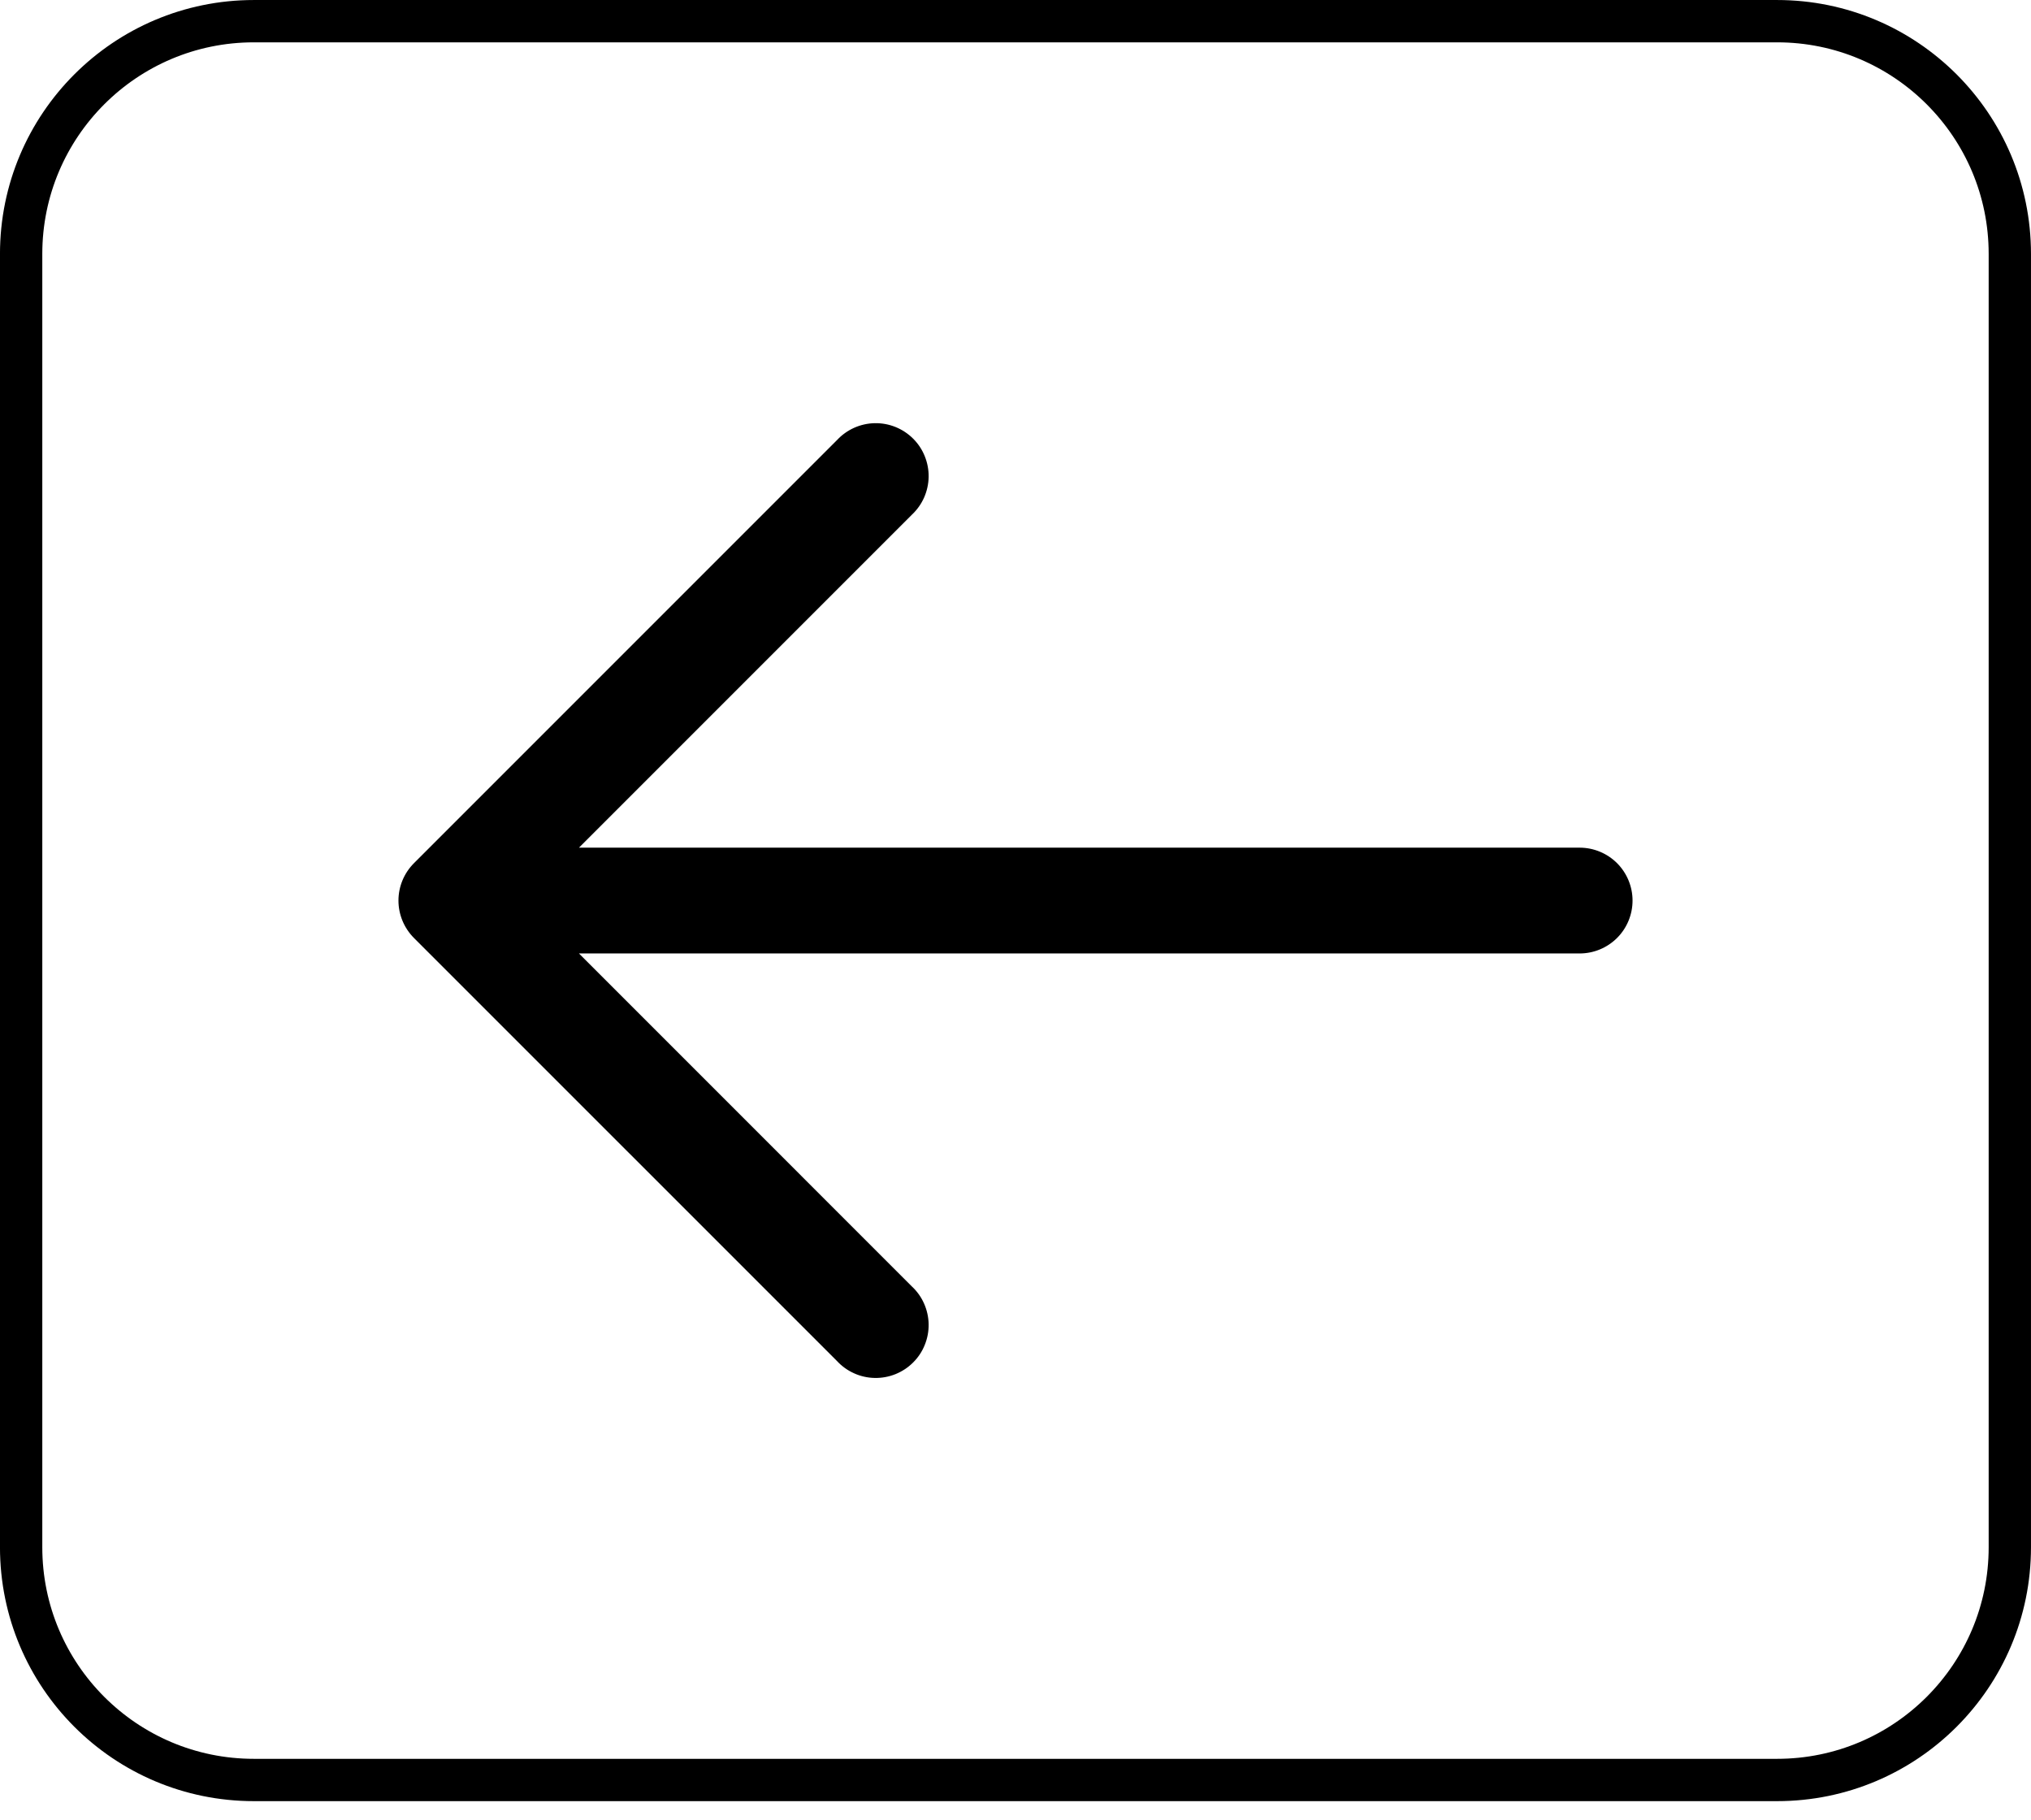
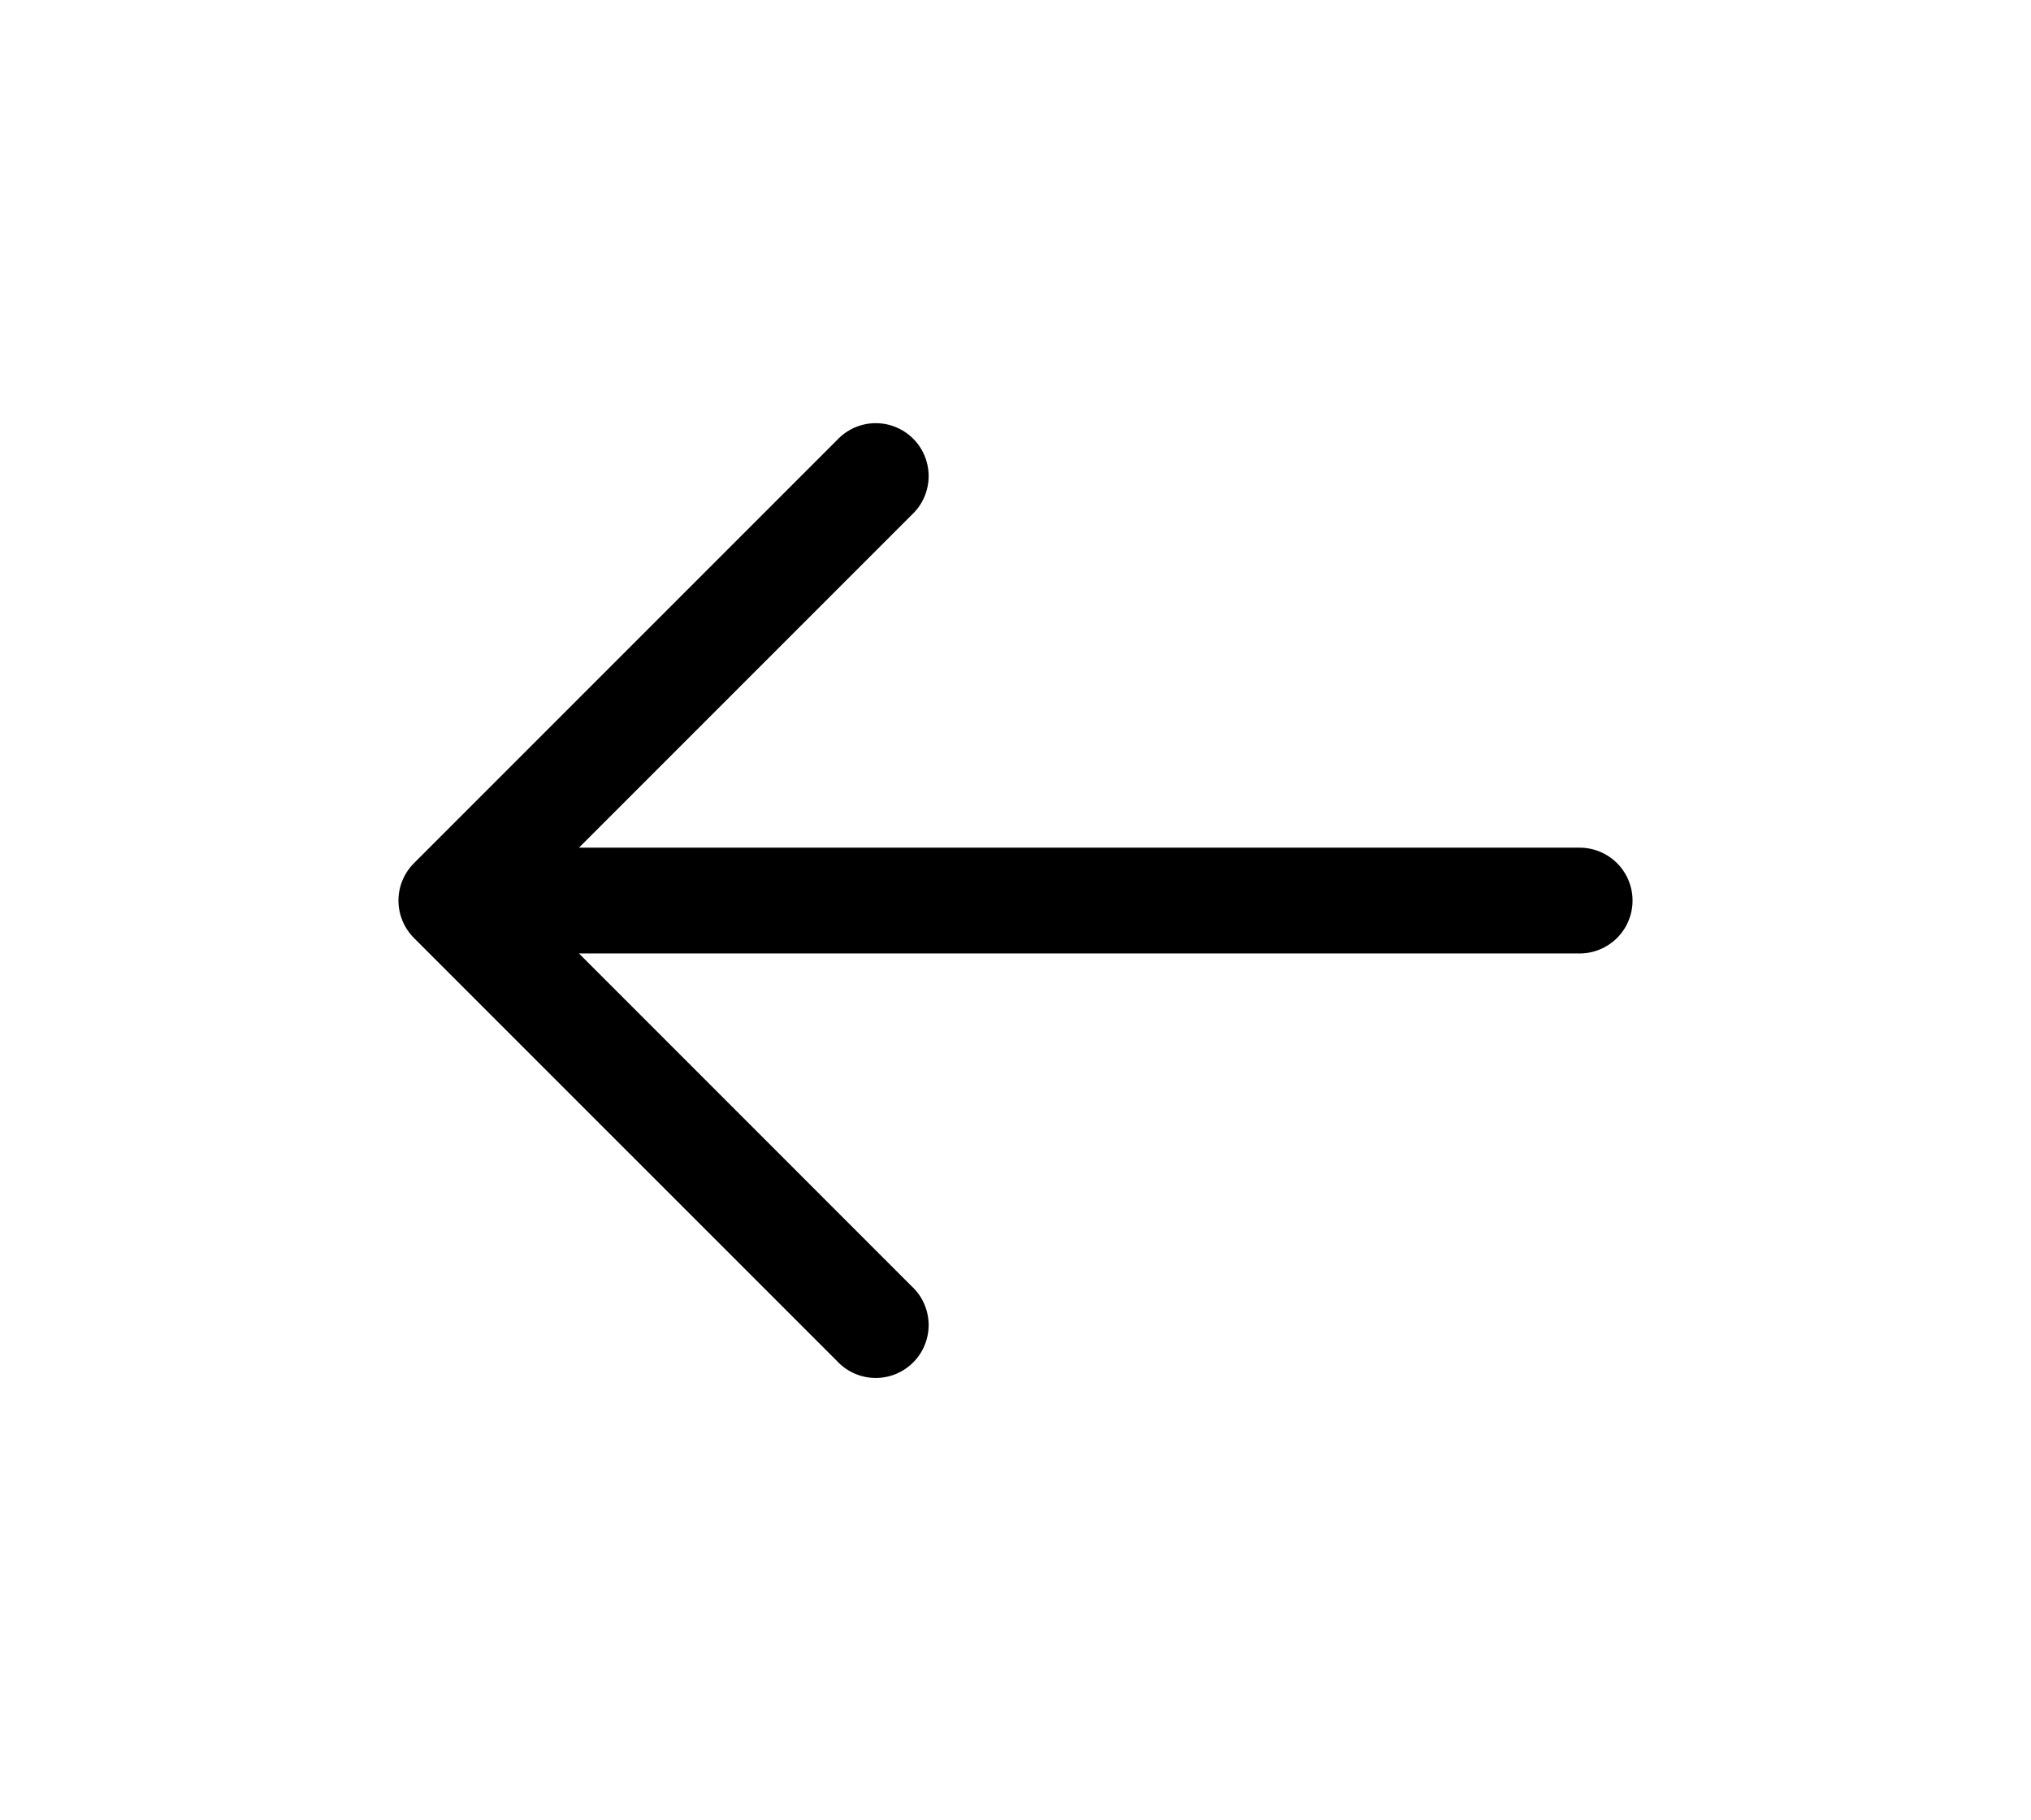
<svg xmlns="http://www.w3.org/2000/svg" width="48" height="43" viewBox="0 0 48 43" fill="none">
-   <rect x="0.5" y="42.062" width="41.562" height="47" rx="5.5" transform="rotate(-90 0.5 42.0624)" stroke="black" />
  <path fill-rule="evenodd" clip-rule="evenodd" d="M9.783 22.165C9.549 21.93 9.417 21.612 9.417 21.281C9.417 20.95 9.549 20.632 9.783 20.398L19.783 10.398C19.897 10.275 20.035 10.177 20.189 10.108C20.342 10.04 20.507 10.003 20.675 10C20.843 9.997 21.01 10.028 21.166 10.091C21.321 10.154 21.462 10.247 21.581 10.366C21.7 10.485 21.794 10.626 21.856 10.782C21.919 10.938 21.95 11.104 21.947 11.272C21.944 11.44 21.907 11.605 21.839 11.759C21.771 11.912 21.672 12.05 21.549 12.165L13.683 20.031L37.333 20.031C37.664 20.031 37.982 20.163 38.217 20.397C38.451 20.632 38.583 20.95 38.583 21.281C38.583 21.613 38.451 21.931 38.217 22.165C37.982 22.399 37.664 22.531 37.333 22.531L13.683 22.531L21.549 30.398C21.672 30.512 21.771 30.65 21.839 30.804C21.907 30.957 21.944 31.122 21.947 31.29C21.95 31.458 21.919 31.625 21.856 31.78C21.794 31.936 21.7 32.078 21.581 32.196C21.462 32.315 21.321 32.408 21.166 32.471C21.01 32.534 20.843 32.565 20.675 32.562C20.507 32.559 20.342 32.523 20.189 32.454C20.035 32.386 19.897 32.287 19.783 32.164L9.783 22.165Z" fill="black" />
</svg>
